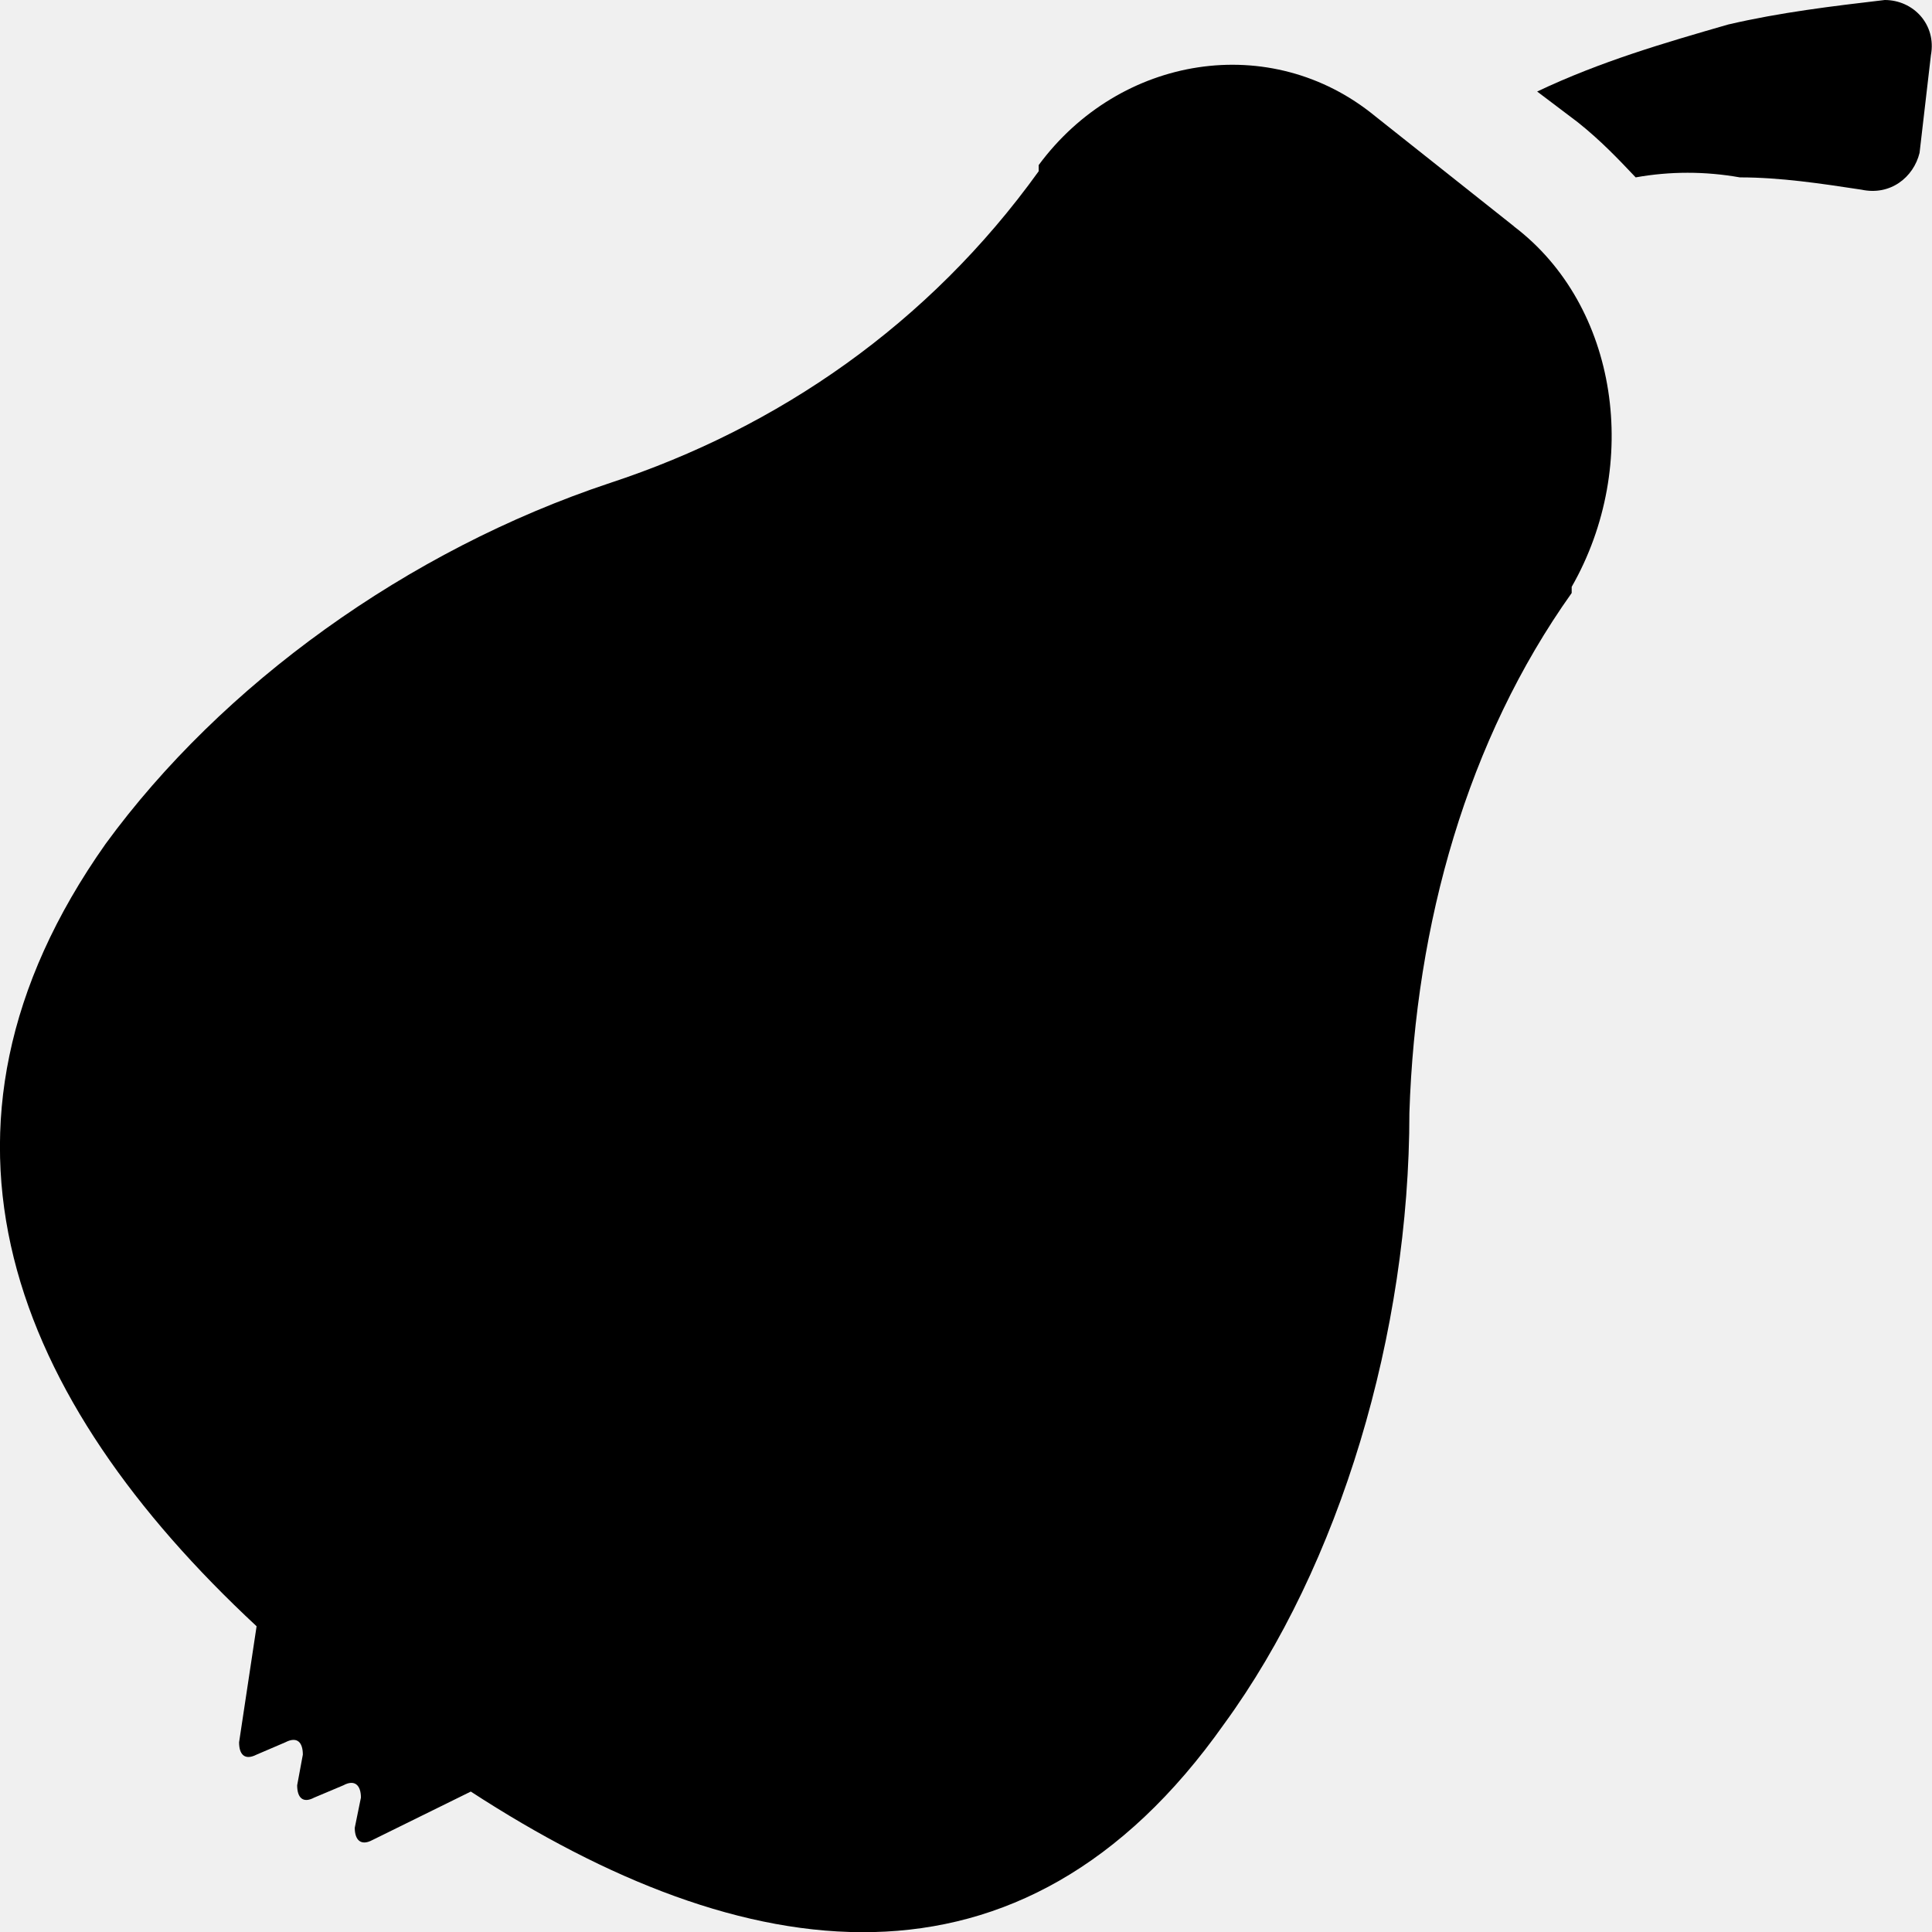
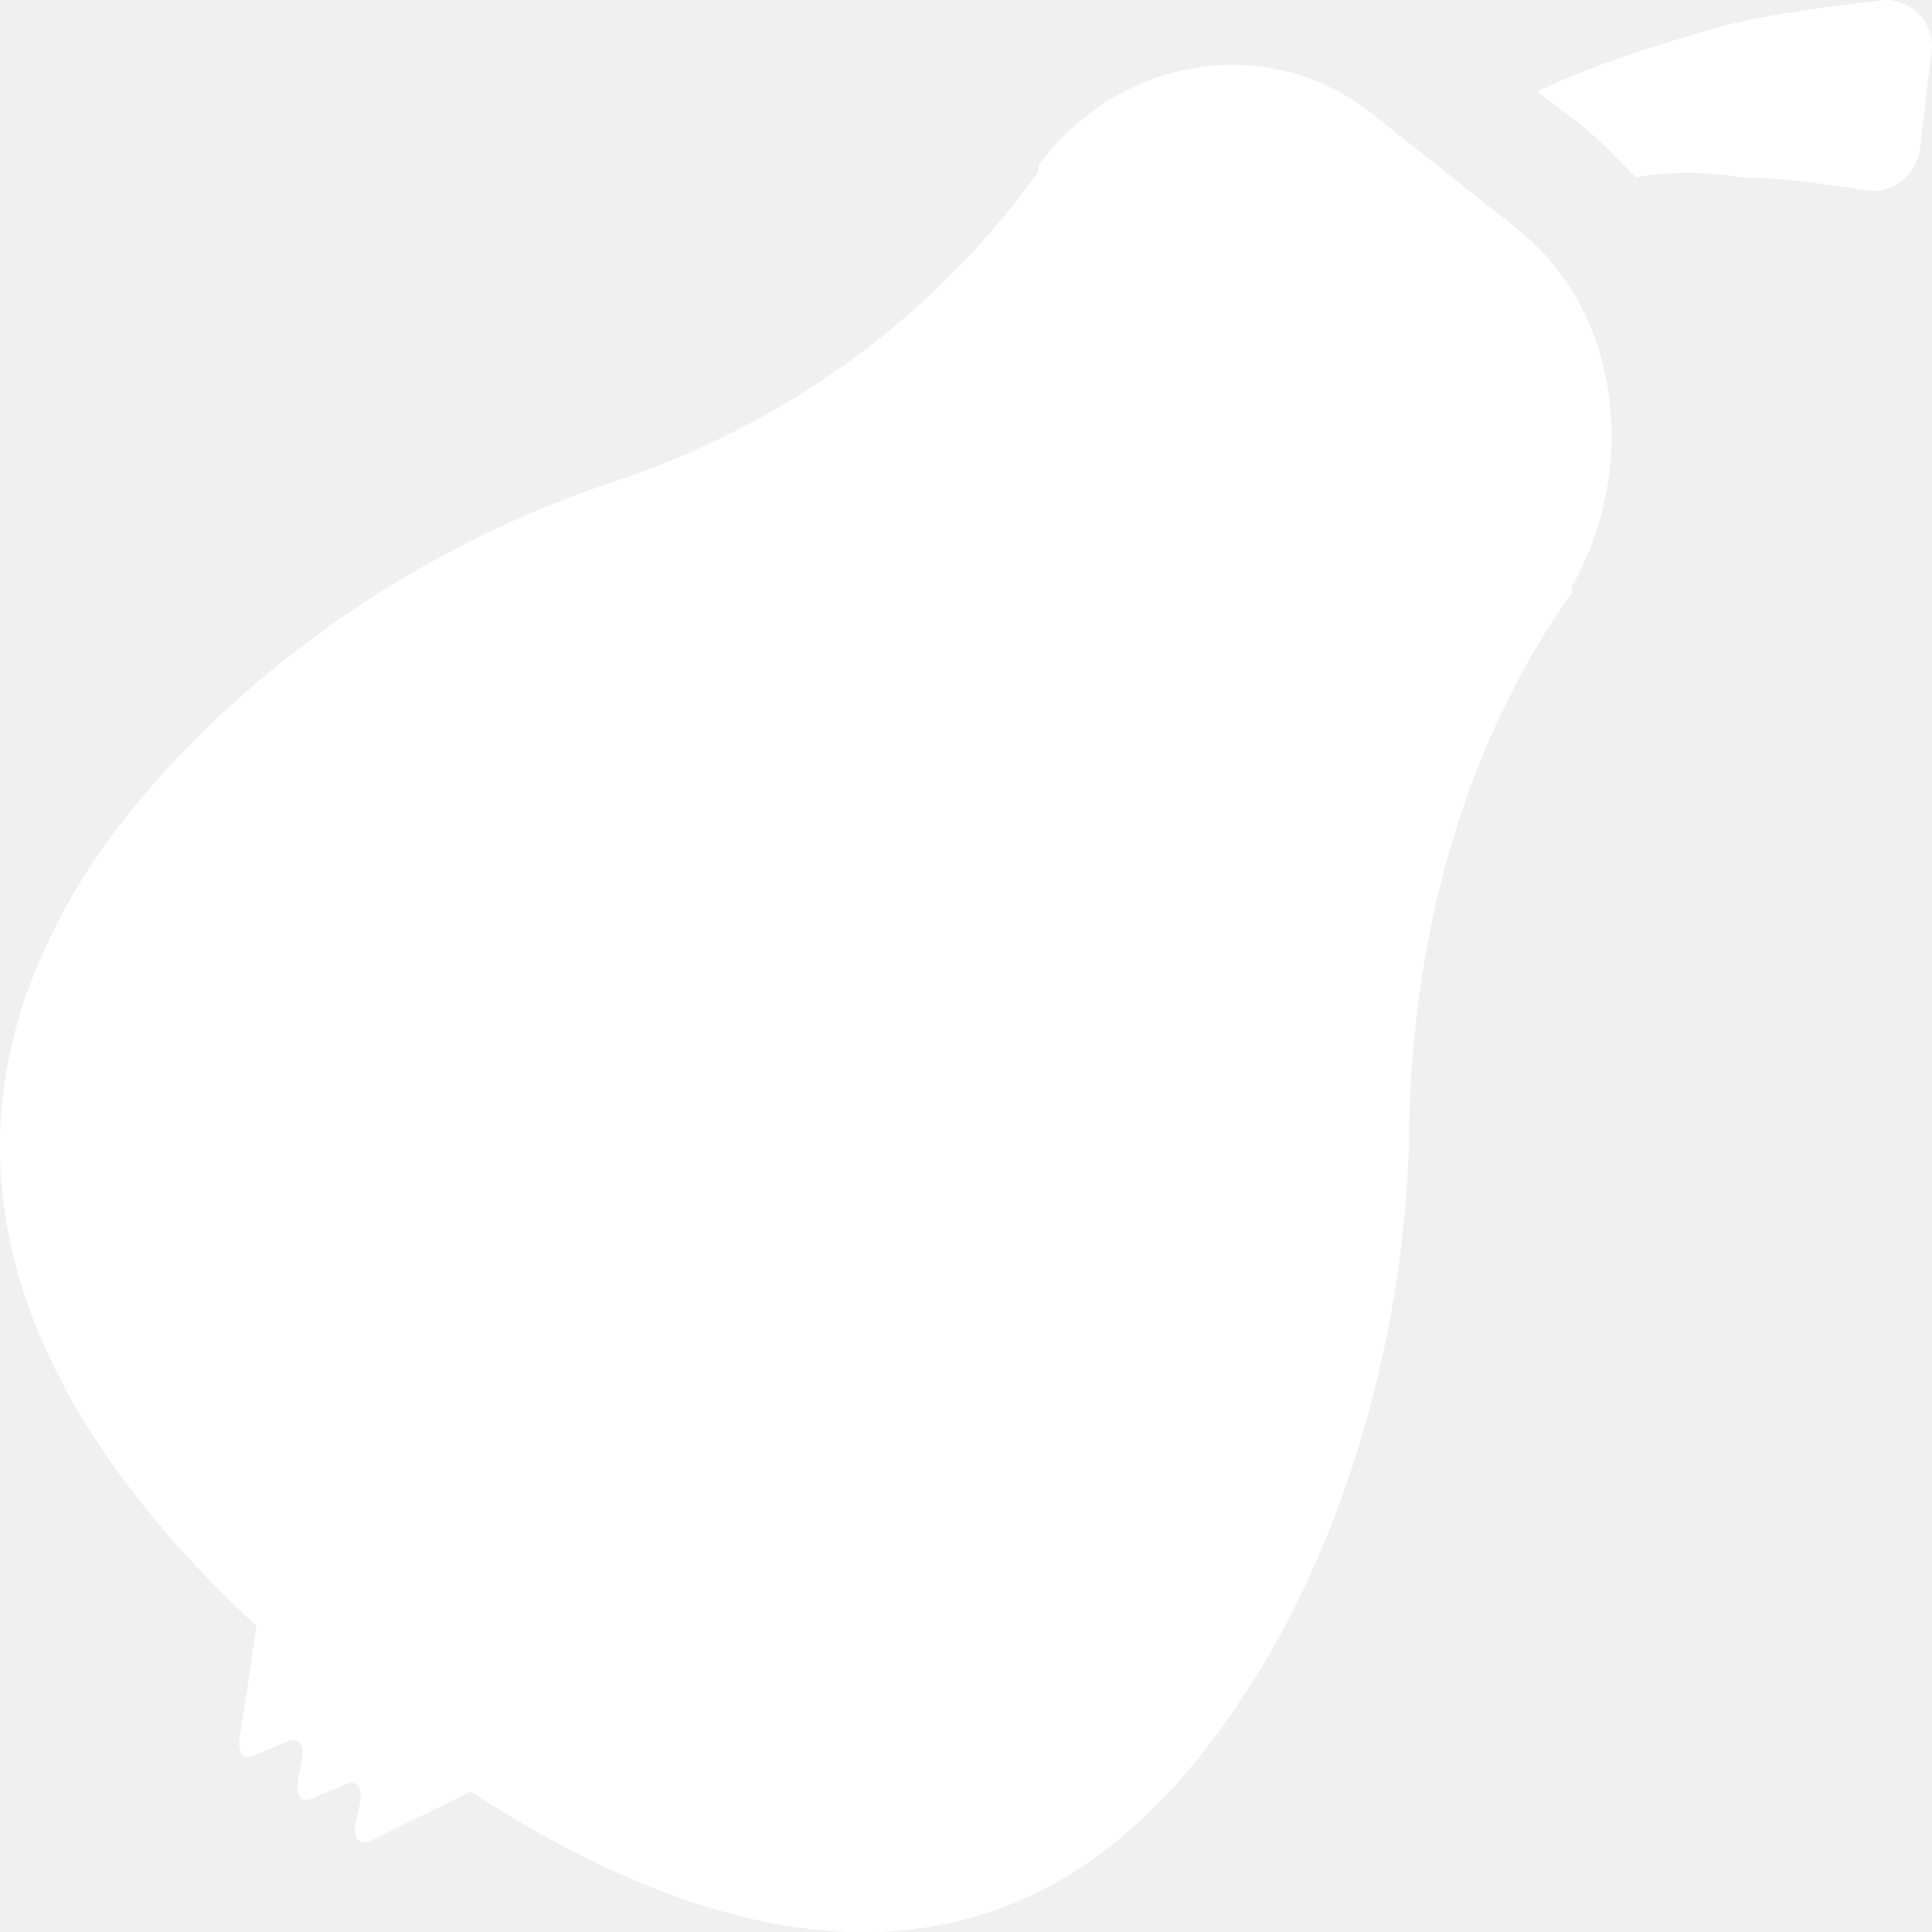
<svg xmlns="http://www.w3.org/2000/svg" height="16px" viewBox="0 0 16 16" width="16px">
-   <path d="m 15.609 0 c -0.434 0.051 -0.863 0.102 -1.297 0.203 c -0.527 0.152 -1.055 0.305 -1.582 0.555 l 0.336 0.254 c 0.191 0.152 0.336 0.305 0.48 0.457 c 0.285 -0.051 0.574 -0.051 0.863 0 c 0.336 0 0.672 0.051 1.008 0.102 c 0.238 0.051 0.43 -0.102 0.48 -0.305 l 0.094 -0.809 c 0.047 -0.254 -0.145 -0.457 -0.383 -0.457 z m 0 0" />
-   <path d="m 12.539 1.875 l -1.152 -0.914 c -0.863 -0.707 -2.113 -0.504 -2.785 0.406 v 0.051 c -0.91 1.266 -2.16 2.125 -3.551 2.582 c -1.68 0.559 -3.215 1.672 -4.176 2.988 c -1.68 2.379 -0.766 4.605 1.25 6.48 l -0.145 0.961 c 0 0.102 0.047 0.152 0.145 0.102 l 0.238 -0.102 c 0.098 -0.051 0.145 0 0.145 0.102 l -0.047 0.254 c 0 0.102 0.047 0.152 0.141 0.102 l 0.242 -0.102 c 0.094 -0.051 0.145 0 0.145 0.102 l -0.051 0.25 c 0 0.102 0.051 0.152 0.145 0.102 l 0.816 -0.402 c 2.258 1.469 4.559 1.82 6.238 -0.559 c 0.961 -1.316 1.535 -3.238 1.535 -5.062 c 0.051 -1.57 0.48 -3.09 1.344 -4.305 v -0.051 c 0.578 -1.012 0.387 -2.328 -0.477 -2.984 z m 0 0" />
+   <g fill="#ffffff">
+     <path d="m 15.609 0 c -0.434 0.051 -0.863 0.102 -1.297 0.203 c -0.527 0.152 -1.055 0.305 -1.582 0.555 l 0.336 0.254 c 0.191 0.152 0.336 0.305 0.48 0.457 c 0.285 -0.051 0.574 -0.051 0.863 0 c 0.336 0 0.672 0.051 1.008 0.102 c 0.238 0.051 0.43 -0.102 0.48 -0.305 l 0.094 -0.809 c 0.047 -0.254 -0.145 -0.457 -0.383 -0.457 z m 0 0" />
+     <path d="m 12.539 1.875 l -1.152 -0.914 c -0.863 -0.707 -2.113 -0.504 -2.785 0.406 v 0.051 c -0.91 1.266 -2.16 2.125 -3.551 2.582 c -1.68 0.559 -3.215 1.672 -4.176 2.988 c -1.68 2.379 -0.766 4.605 1.25 6.48 l -0.145 0.961 c 0 0.102 0.047 0.152 0.145 0.102 l 0.238 -0.102 c 0.098 -0.051 0.145 0 0.145 0.102 l -0.047 0.254 c 0 0.102 0.047 0.152 0.141 0.102 l 0.242 -0.102 c 0.094 -0.051 0.145 0 0.145 0.102 l -0.051 0.25 c 0 0.102 0.051 0.152 0.145 0.102 l 0.816 -0.402 c 2.258 1.469 4.559 1.82 6.238 -0.559 c 0.961 -1.316 1.535 -3.238 1.535 -5.062 c 0.051 -1.57 0.48 -3.09 1.344 -4.305 v -0.051 c 0.578 -1.012 0.387 -2.328 -0.477 -2.984 z m 0 0" />
+   </g>
</svg>
